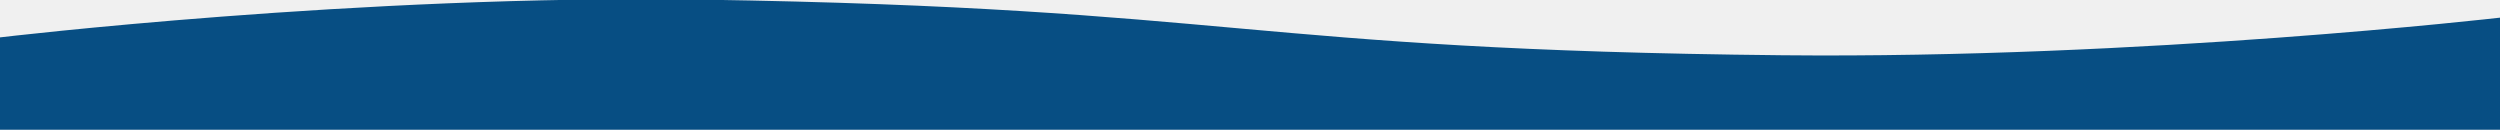
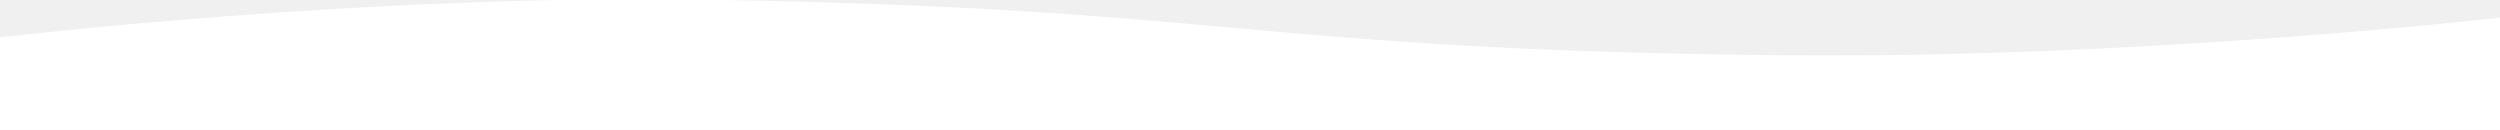
<svg xmlns="http://www.w3.org/2000/svg" width="501px" height="26px" viewBox="0 0 501 26" version="1.1">
  <defs />
  <g id="Page-1" stroke="none" stroke-width="1" fill="none" fill-rule="evenodd">
-     <g id="Artboard" fill="#074E83">
+     <g id="Artboard" fill="#FFFFFF">
      <path d="M-0.047,7.496 C-0.047,7.496 72.251,-1.128 140.554,-0.075 C247.746,1.578 249.296,9.994 357.221,11.073 C429.547,11.796 501.055,3.531 501.055,3.531 L501.055,26 L-0.047,26 L-0.047,7.496 Z" id="Path" />
    </g>
  </g>
</svg>
